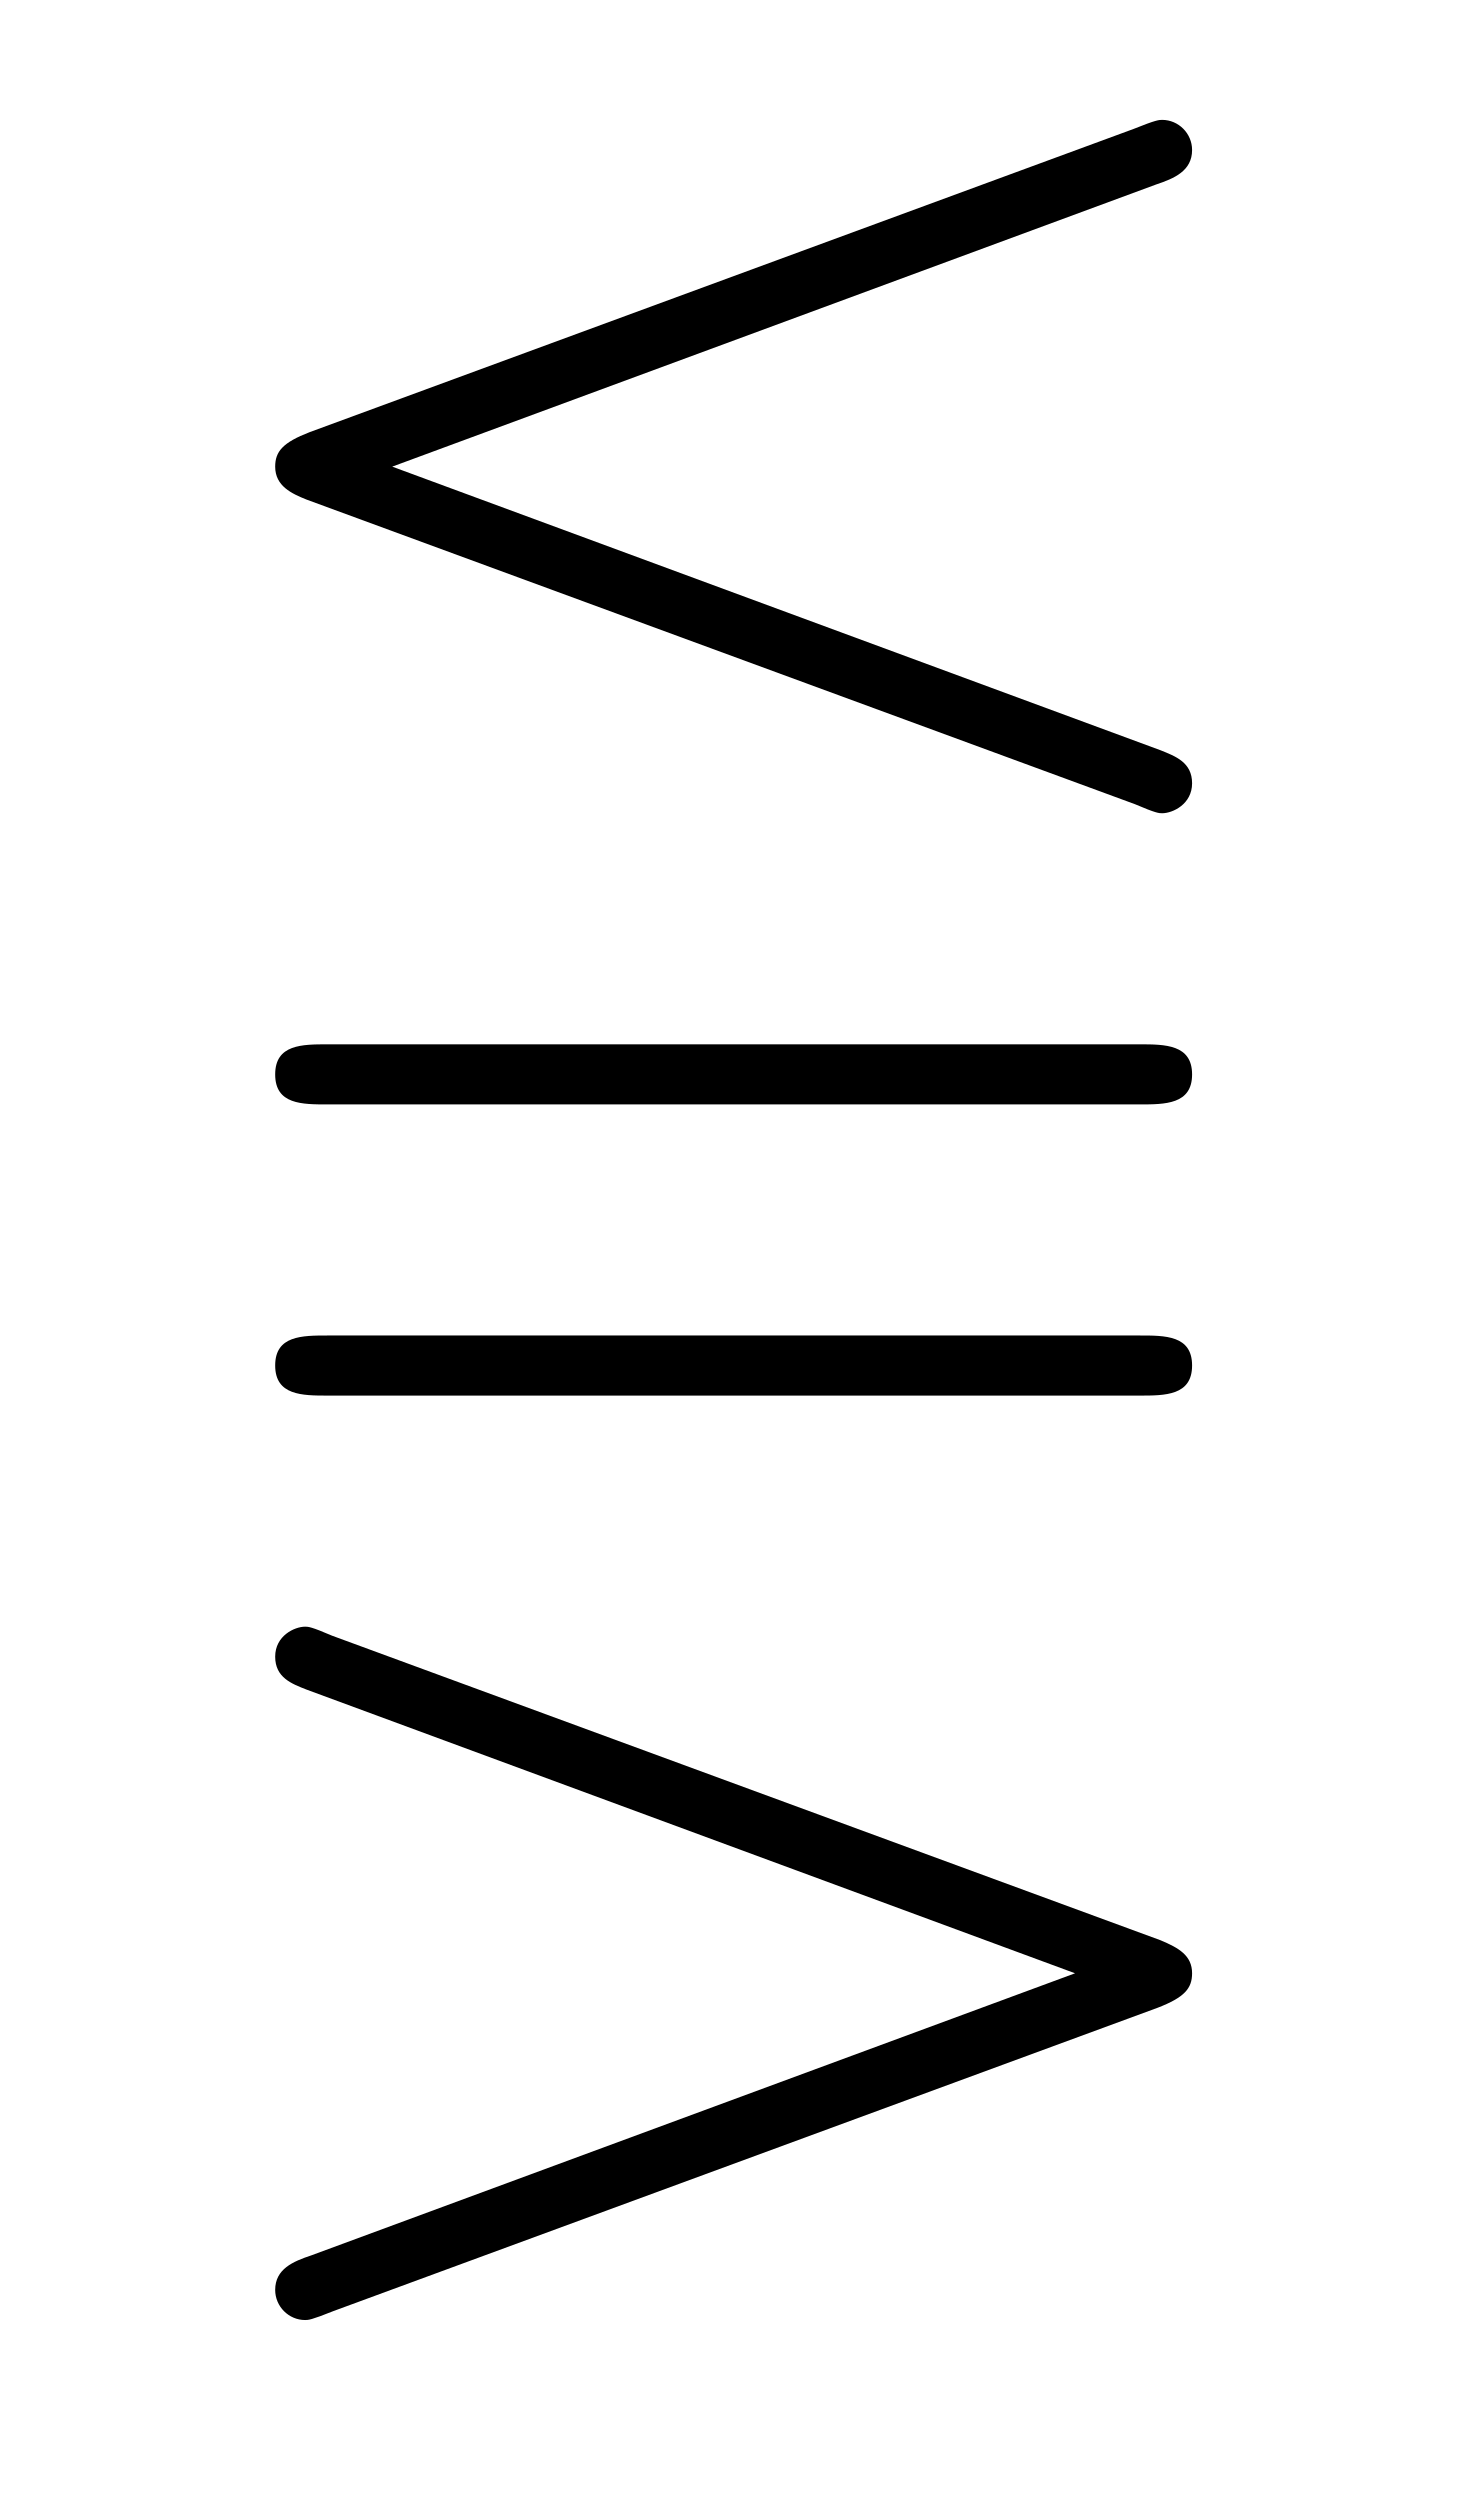
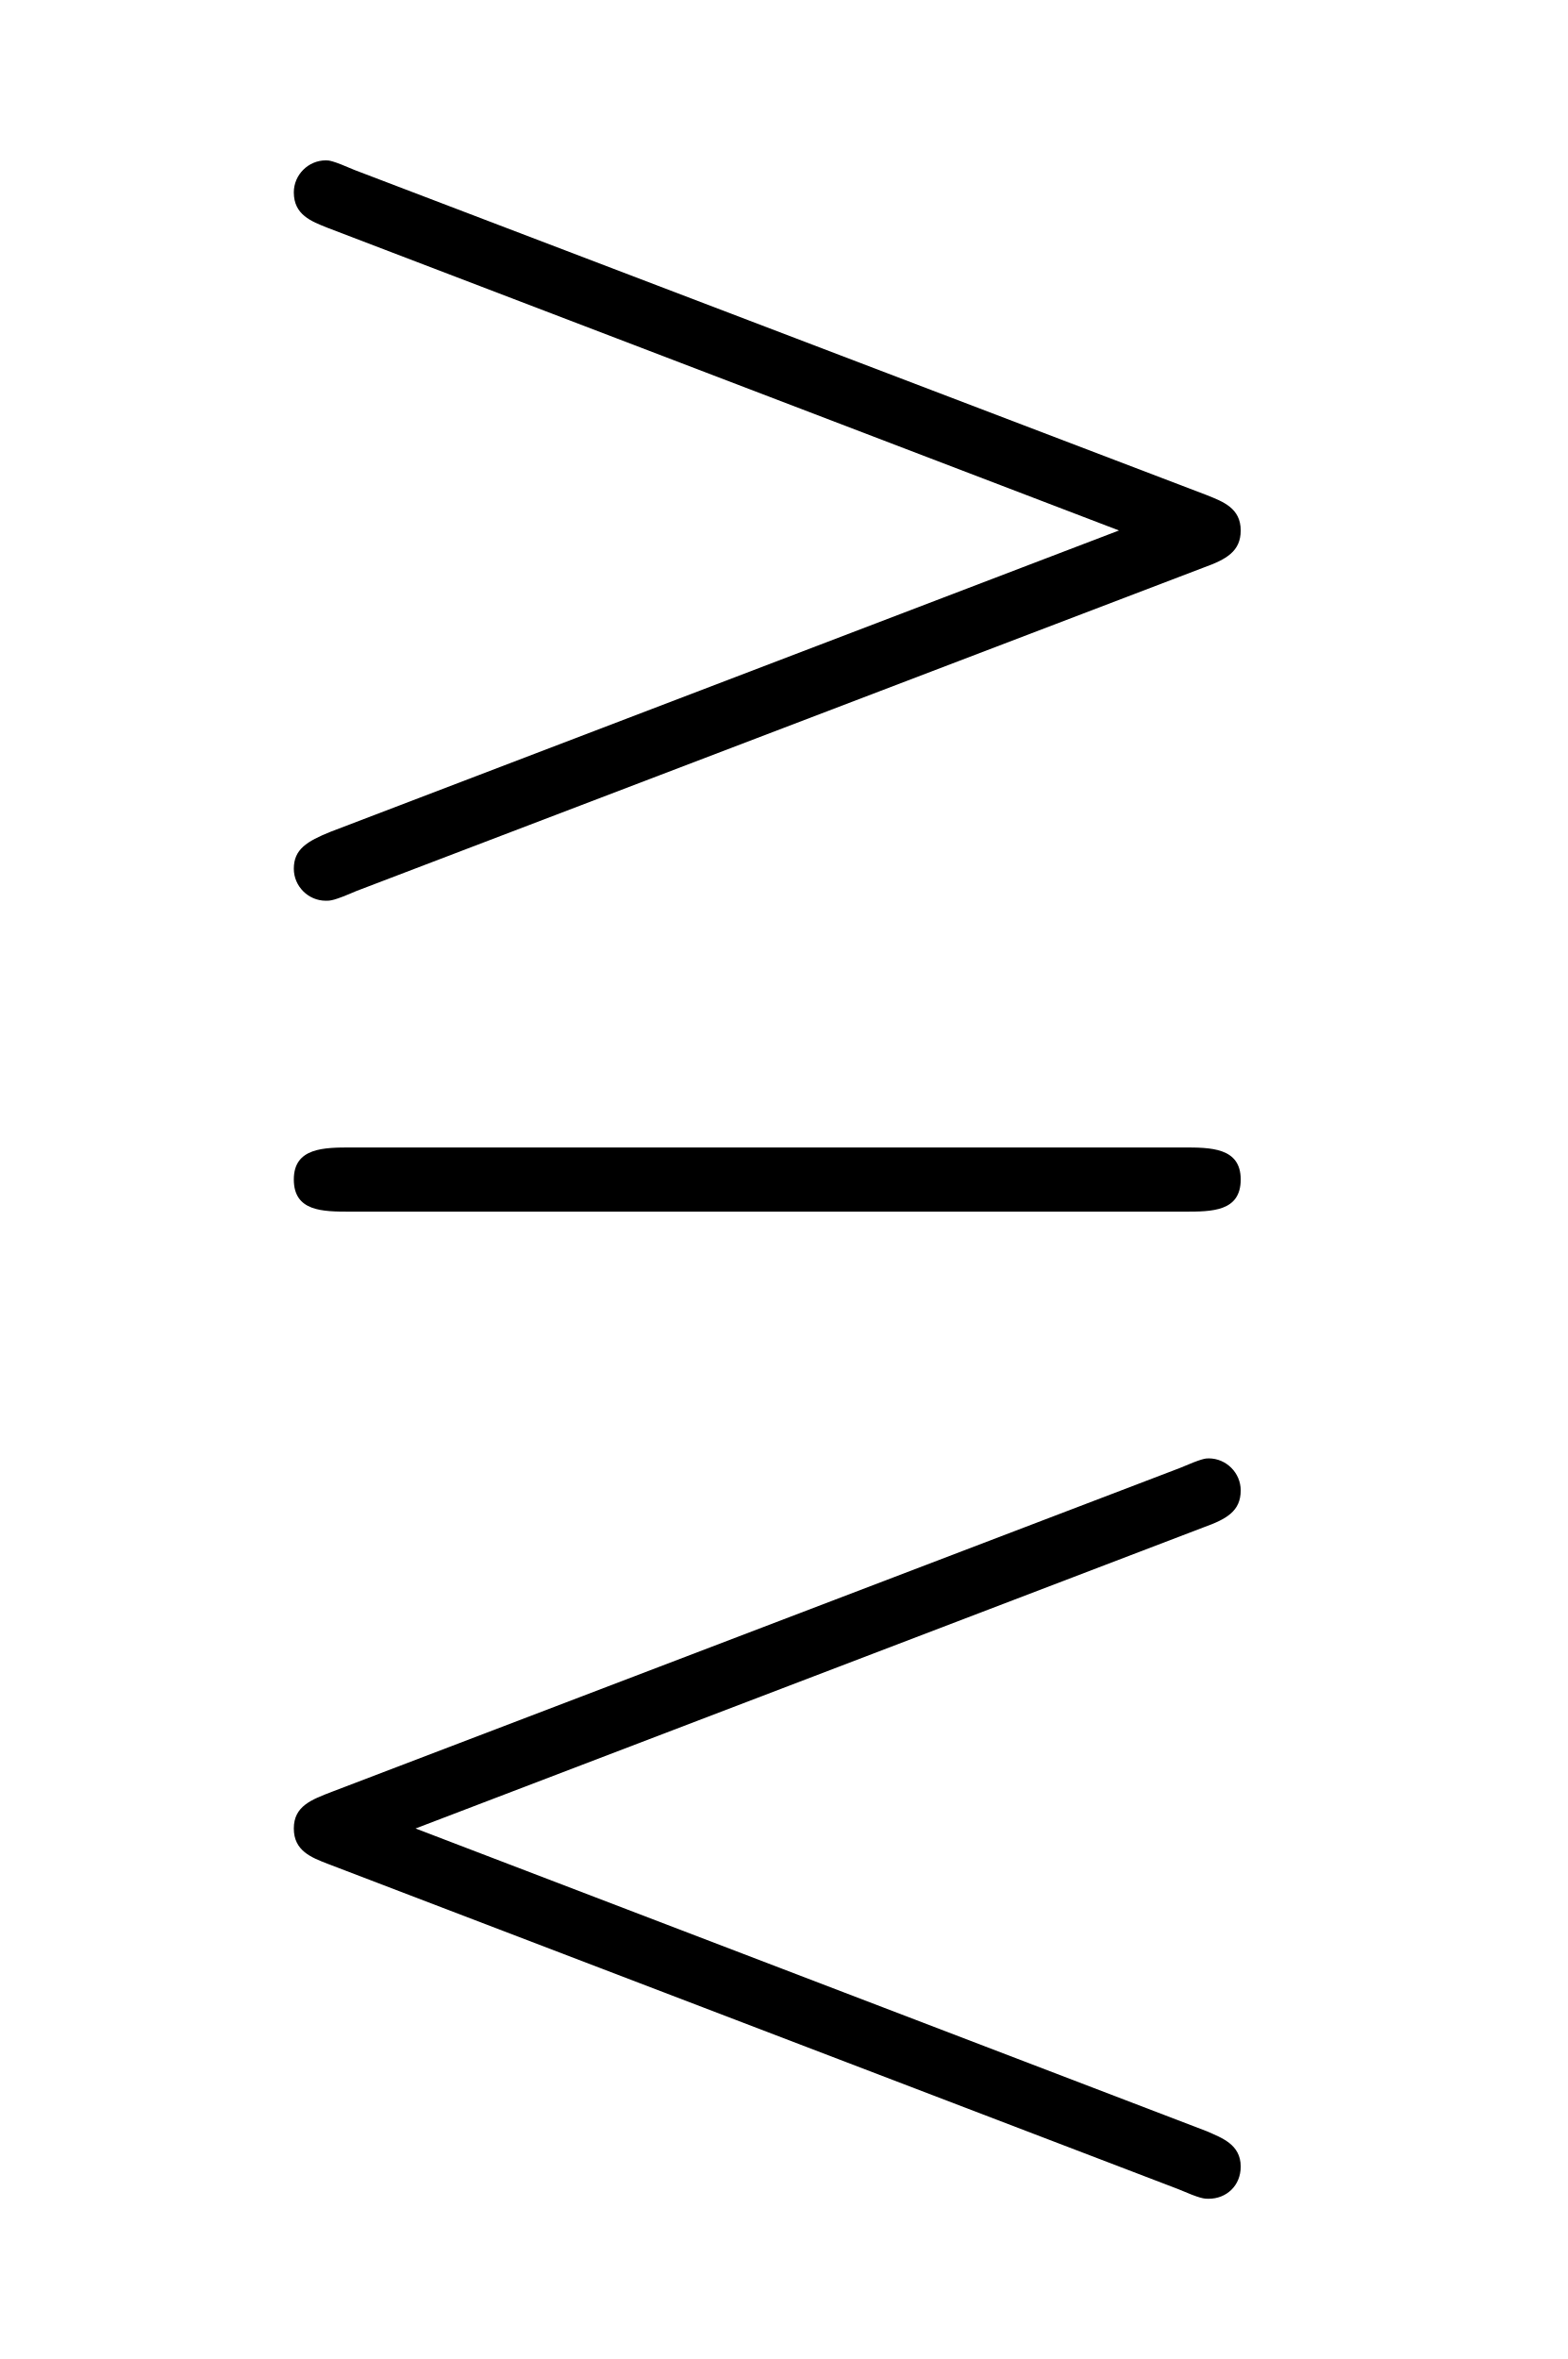
- <svg xmlns="http://www.w3.org/2000/svg" xmlns:xlink="http://www.w3.org/1999/xlink" version="1.1" viewBox="-138.824 -138.824 18.797 32">
+ <svg xmlns="http://www.w3.org/2000/svg" xmlns:xlink="http://www.w3.org/1999/xlink" version="1.1" viewBox="-157.095 -157.095 21.27 32">
  <defs>
-     <path id="g0-83" d="M6.675-9.564C6.795-9.604 6.914-9.654 6.914-9.793C6.914-9.903 6.824-9.993 6.715-9.993C6.695-9.993 6.675-9.993 6.526-9.933L1.056-7.92C.877-7.851 .827-7.791 .827-7.691C.827-7.562 .936-7.512 1.036-7.472L6.535-5.45C6.675-5.39 6.695-5.39 6.715-5.39C6.785-5.39 6.914-5.45 6.914-5.589S6.804-5.768 6.705-5.808L1.604-7.691L6.675-9.564ZM1.066 4.184C.946 4.224 .827 4.274 .827 4.413C.827 4.523 .917 4.613 1.026 4.613C1.046 4.613 1.066 4.613 1.215 4.553L6.685 2.54C6.864 2.471 6.914 2.411 6.914 2.311C6.914 2.192 6.824 2.142 6.705 2.092L1.205 .07C1.066 .01 1.046 .01 1.026 .01C.956 .01 .827 .07 .827 .209S.936 .389 1.036 .428L6.137 2.311L1.066 4.184ZM1.176-1.923C1.006-1.923 .827-1.923 .827-1.724S1.006-1.524 1.176-1.524H6.565C6.735-1.524 6.914-1.524 6.914-1.724S6.735-1.923 6.565-1.923H1.176ZM1.176-3.856C1.006-3.856 .827-3.856 .827-3.656S1.006-3.457 1.176-3.457H6.565C6.735-3.457 6.914-3.457 6.914-3.656S6.735-3.856 6.565-3.856H1.176Z" />
+     <path id="g0-82" d="M6.486-6.296C6.625-6.346 6.715-6.396 6.715-6.526C6.715-6.665 6.605-6.705 6.506-6.745L1.205-8.767C1.066-8.827 1.046-8.827 1.026-8.827C.917-8.827 .827-8.737 .827-8.628C.827-8.488 .936-8.448 1.036-8.408L5.958-6.526L1.056-4.653C.907-4.593 .827-4.543 .827-4.423C.827-4.314 .917-4.224 1.026-4.224C1.056-4.224 1.076-4.224 1.215-4.284L6.486-6.296ZM6.486-.329C6.625-.379 6.715-.428 6.715-.558C6.715-.667 6.625-.757 6.516-.757C6.496-.757 6.476-.757 6.336-.697L1.066 1.315C.936 1.365 .827 1.405 .827 1.544S.936 1.724 1.036 1.763L6.326 3.786C6.466 3.846 6.486 3.846 6.516 3.846C6.625 3.846 6.715 3.766 6.715 3.646C6.715 3.507 6.595 3.467 6.506 3.427L1.584 1.544L6.486-.329ZM6.366-2.291C6.535-2.291 6.715-2.291 6.715-2.491S6.526-2.69 6.356-2.69H1.186C1.016-2.69 .827-2.69 .827-2.491S1.006-2.291 1.176-2.291H6.366Z" />
  </defs>
-   <g id="page1" transform="scale(1.928116)">
-     <use x="-71" y="-61.211" xlink:href="#g0-83" />
+   <g id="page1" transform="scale(2.181875)">
+     <use x="-71" y="-62.176" xlink:href="#g0-82" />
  </g>
</svg>
